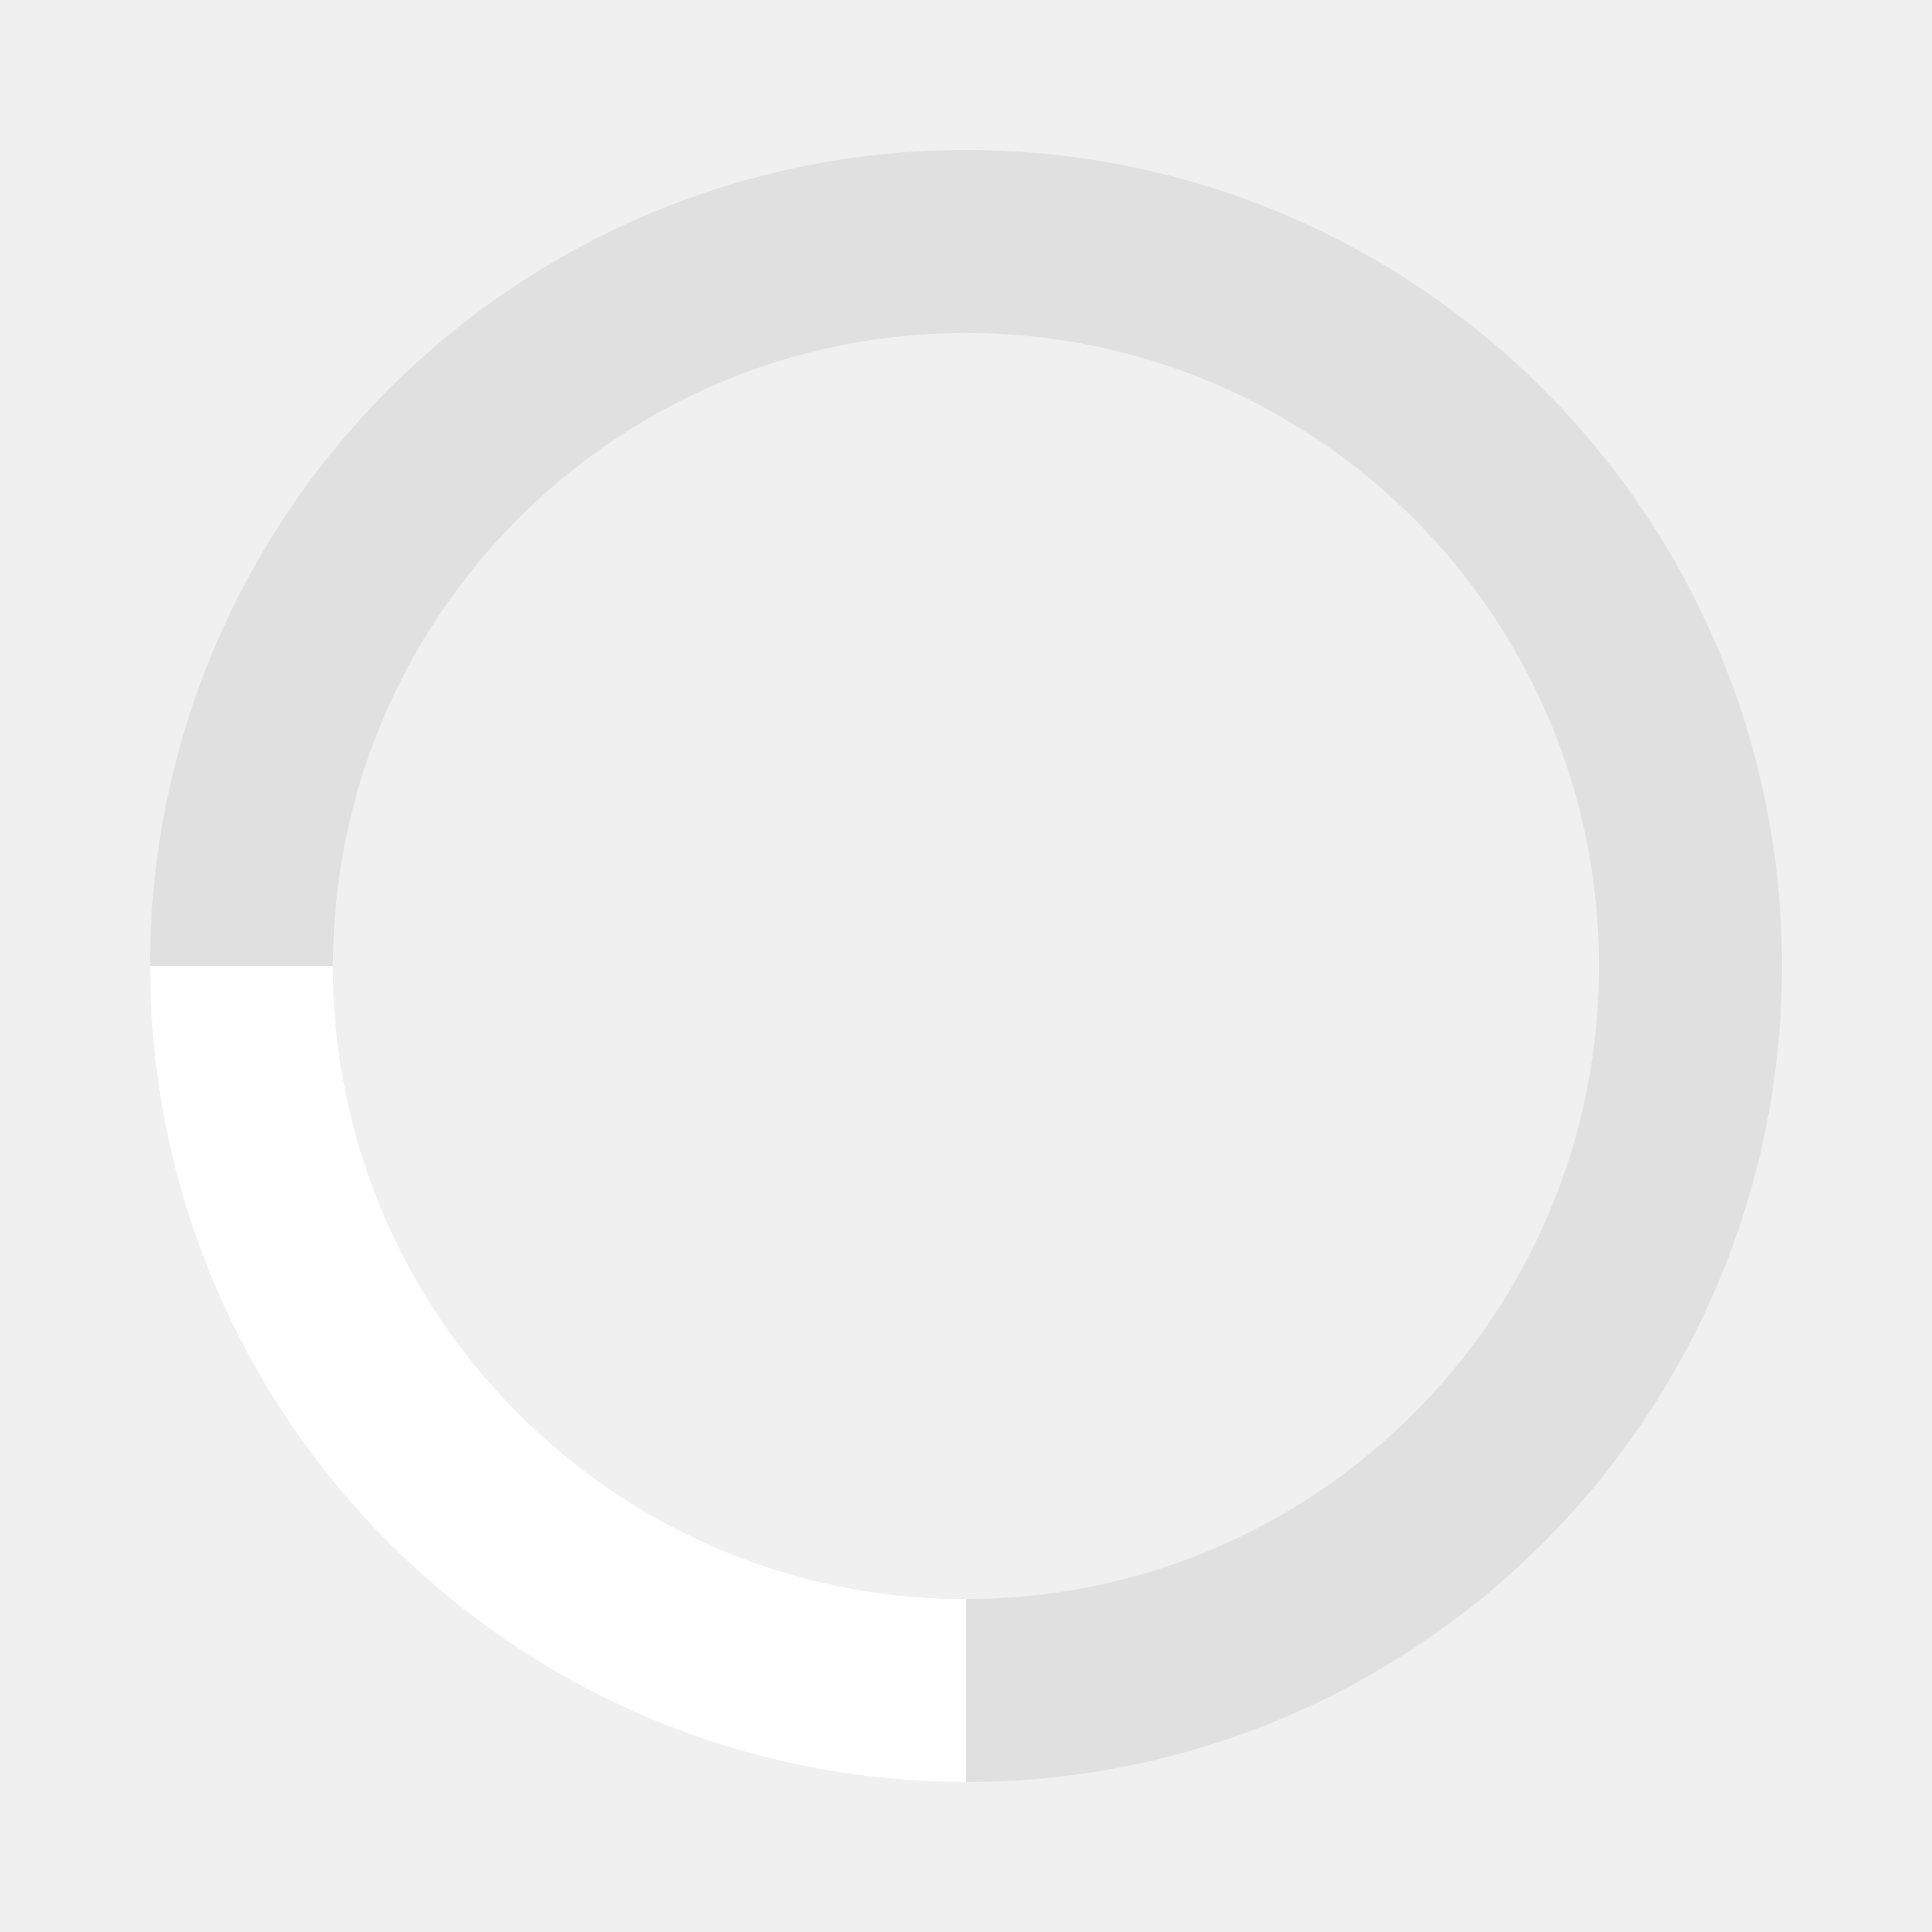
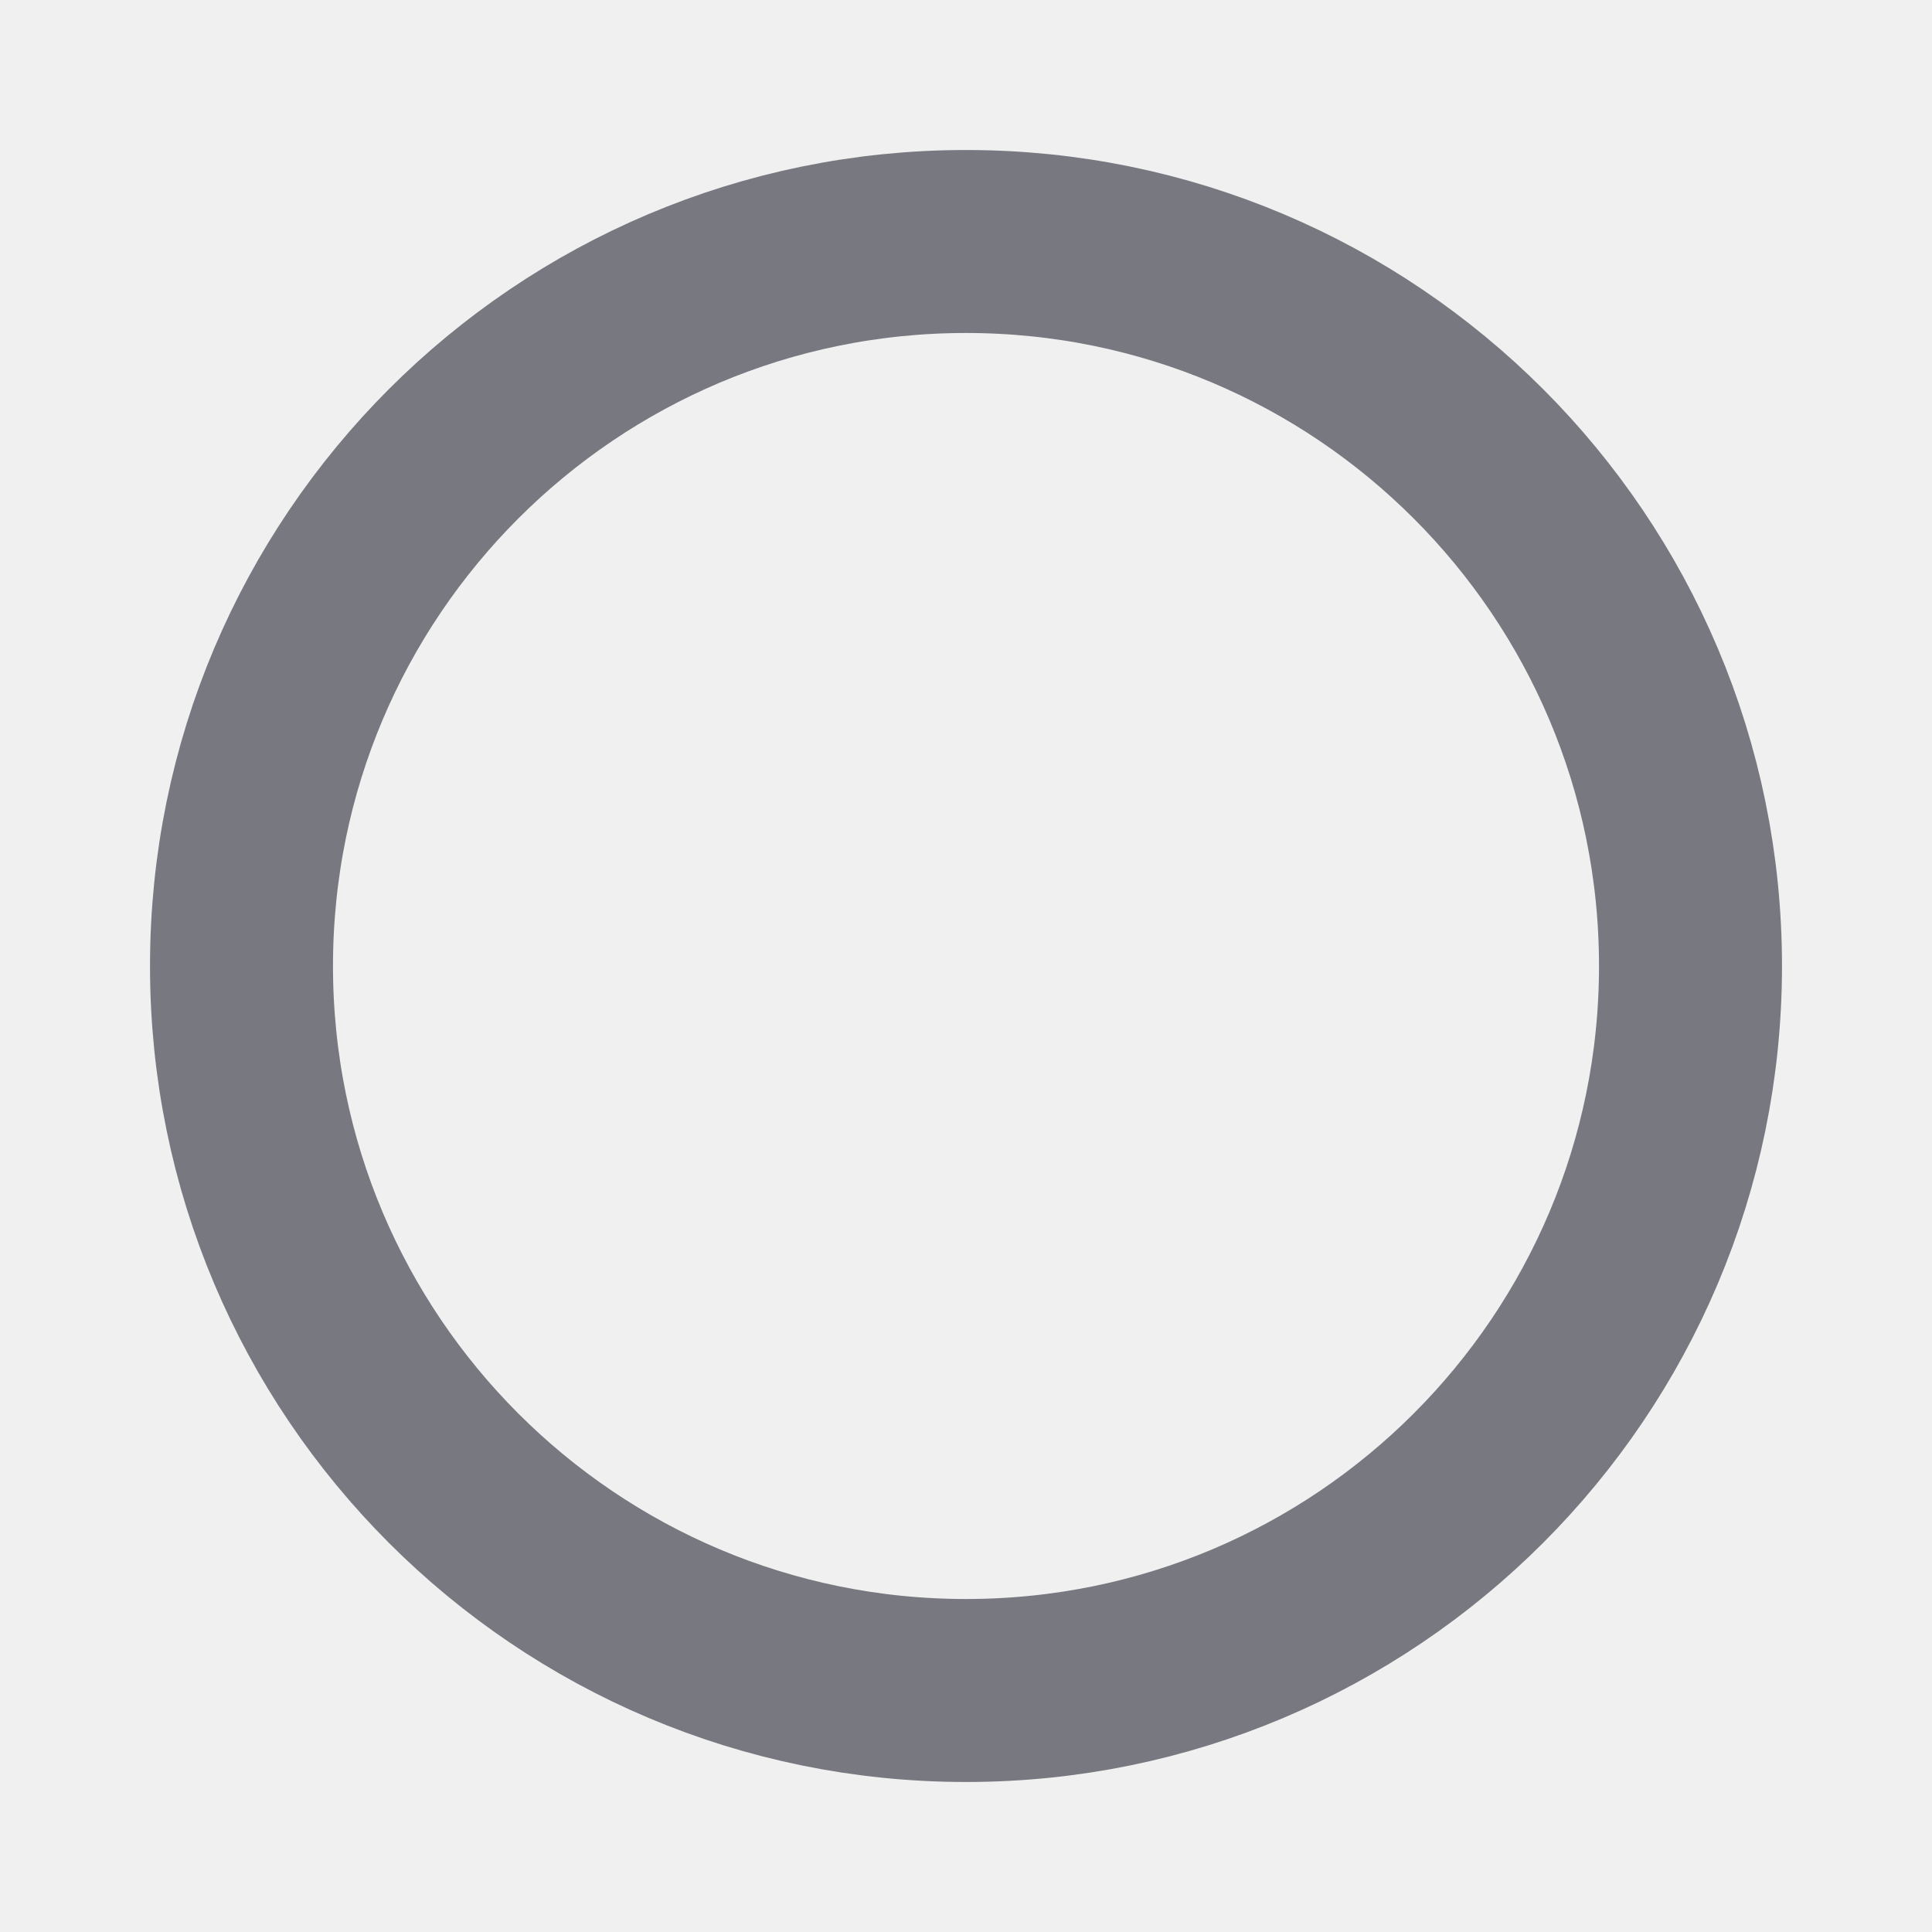
<svg xmlns="http://www.w3.org/2000/svg" width="24" height="24" viewBox="0 0 24 24" fill="none">
-   <circle opacity="0.5" cx="12" cy="12" r="9" stroke="#CFCFCF" stroke-width="2.273" />
-   <path d="M12 21C7.029 21 3 16.971 3 12" stroke="white" stroke-width="2.273" />
+   <circle opacity="0.5" cx="12" cy="12" r="9" stroke="#001" stroke-width="2.273" />
+   <path d="M12 21C7.029 21 3 16.971 3 12" stroke="001" stroke-width="2.273" />
</svg>
